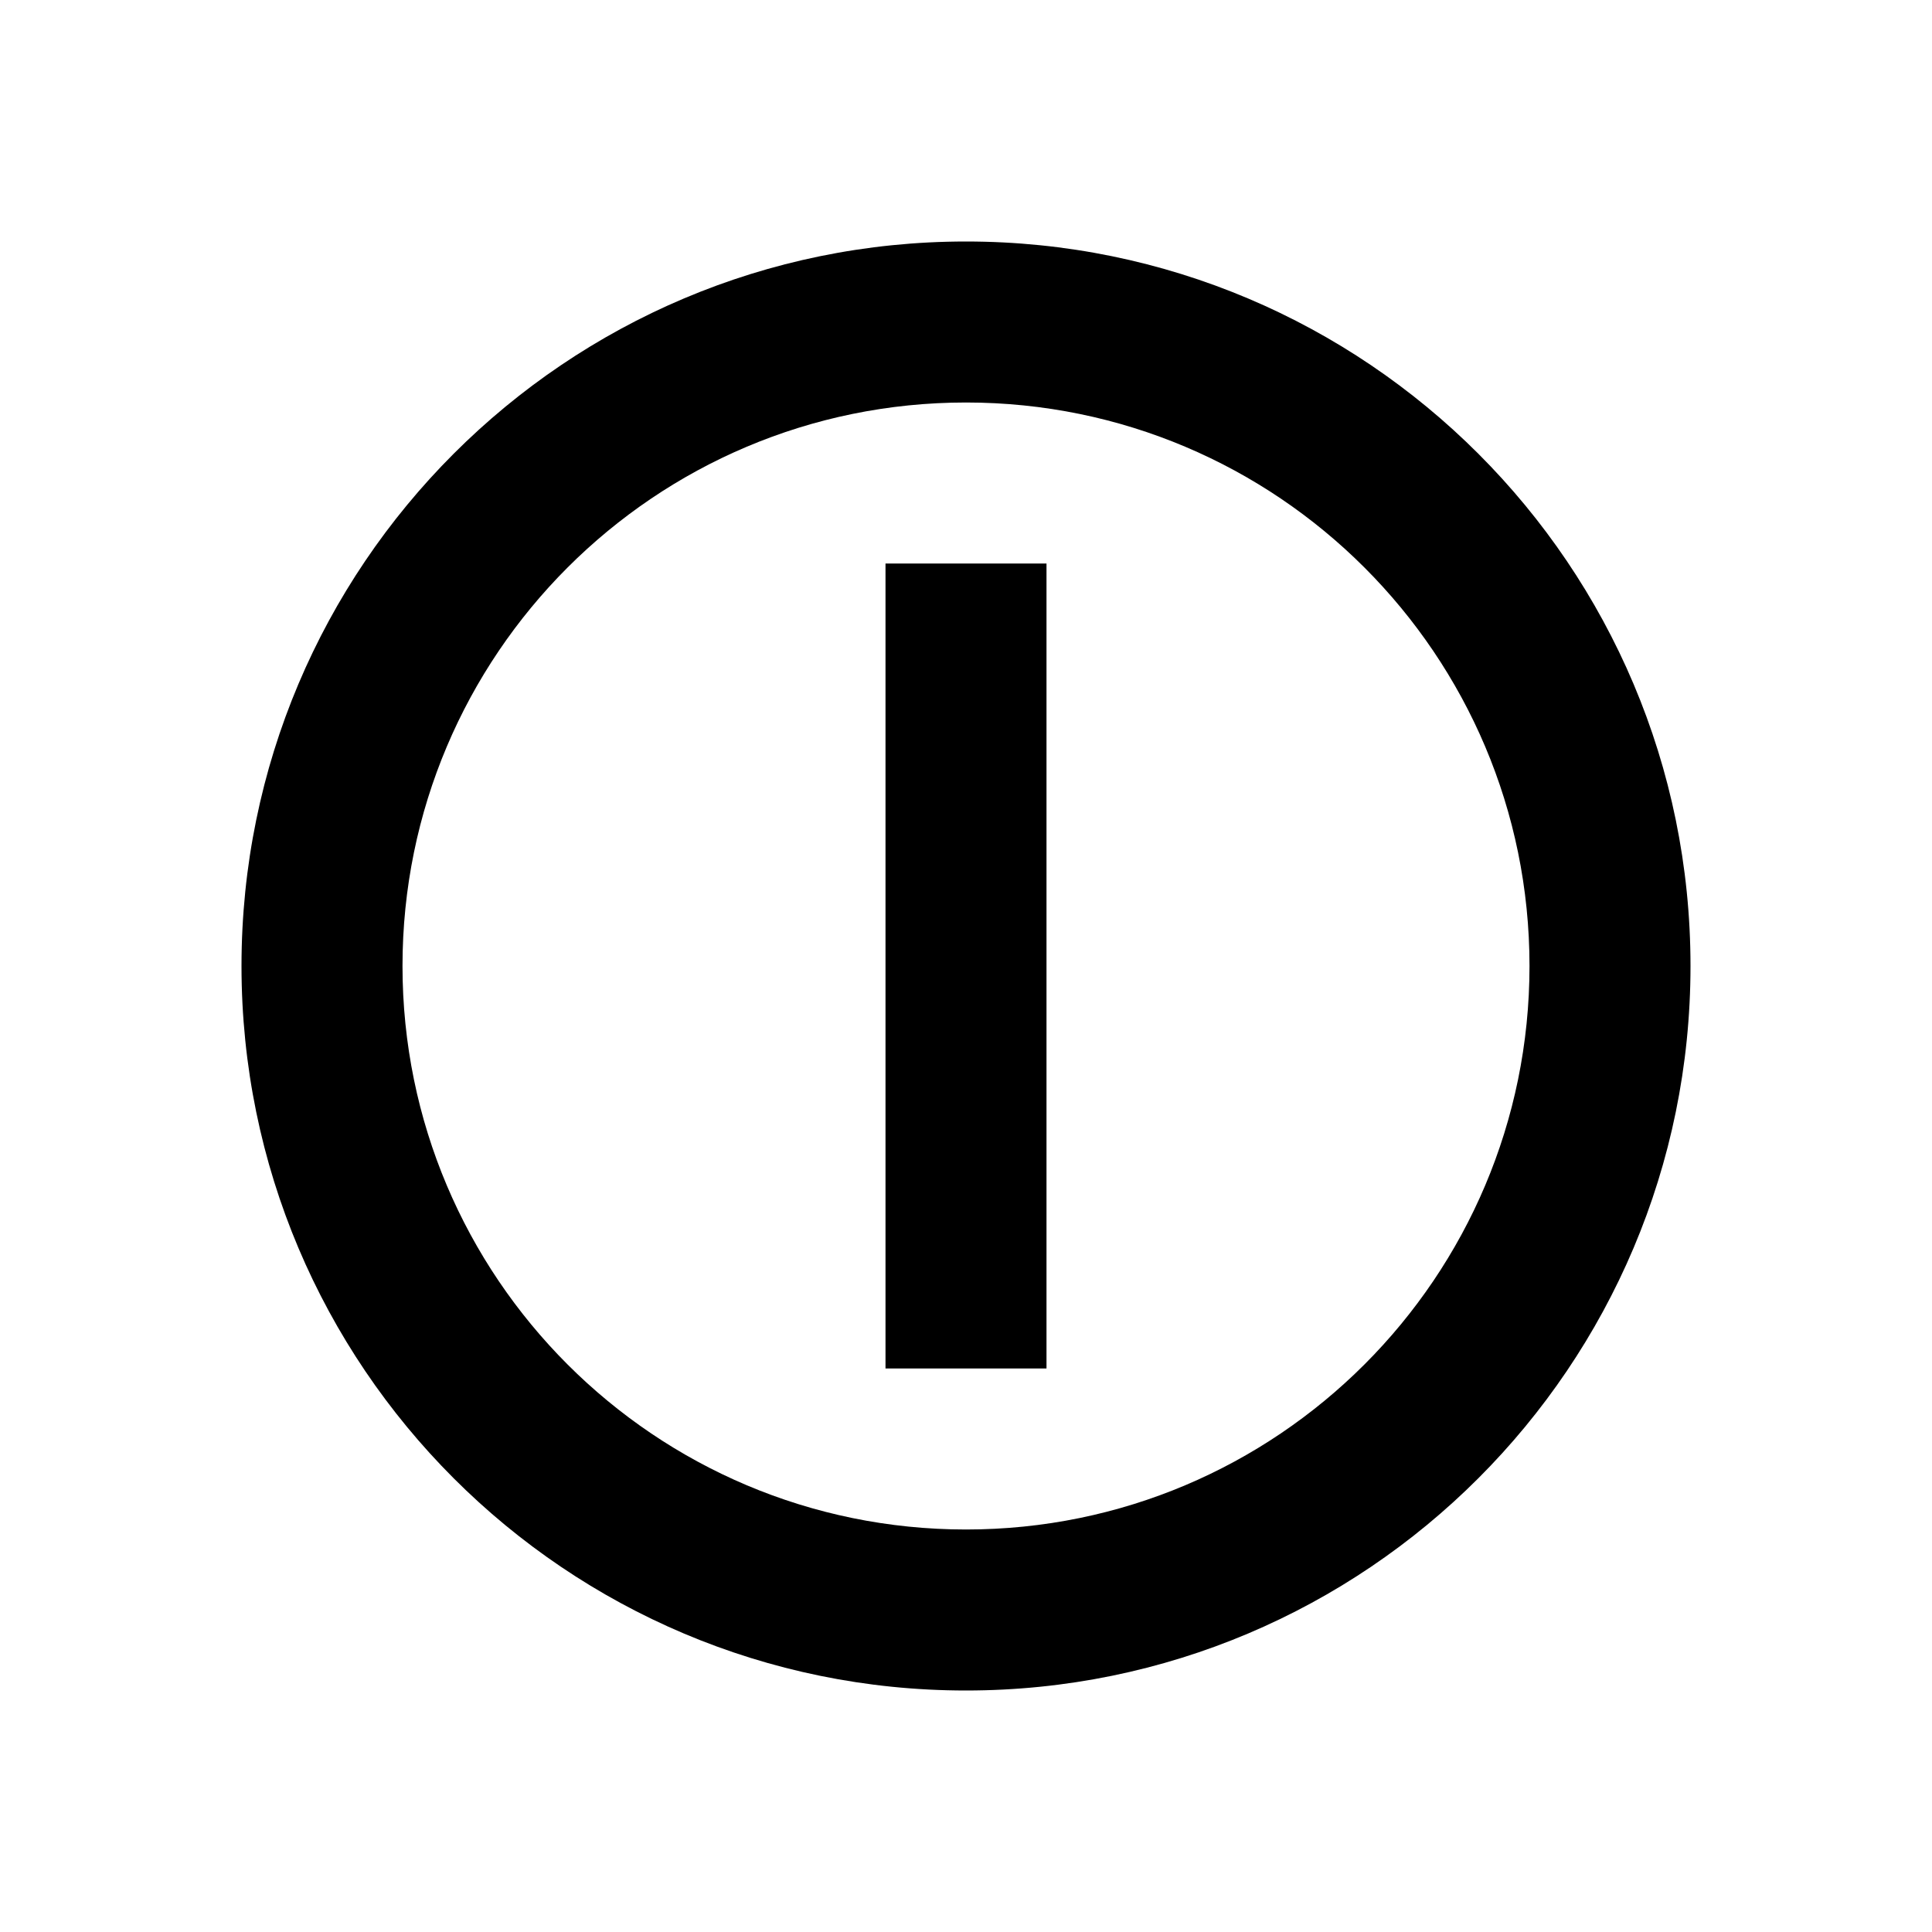
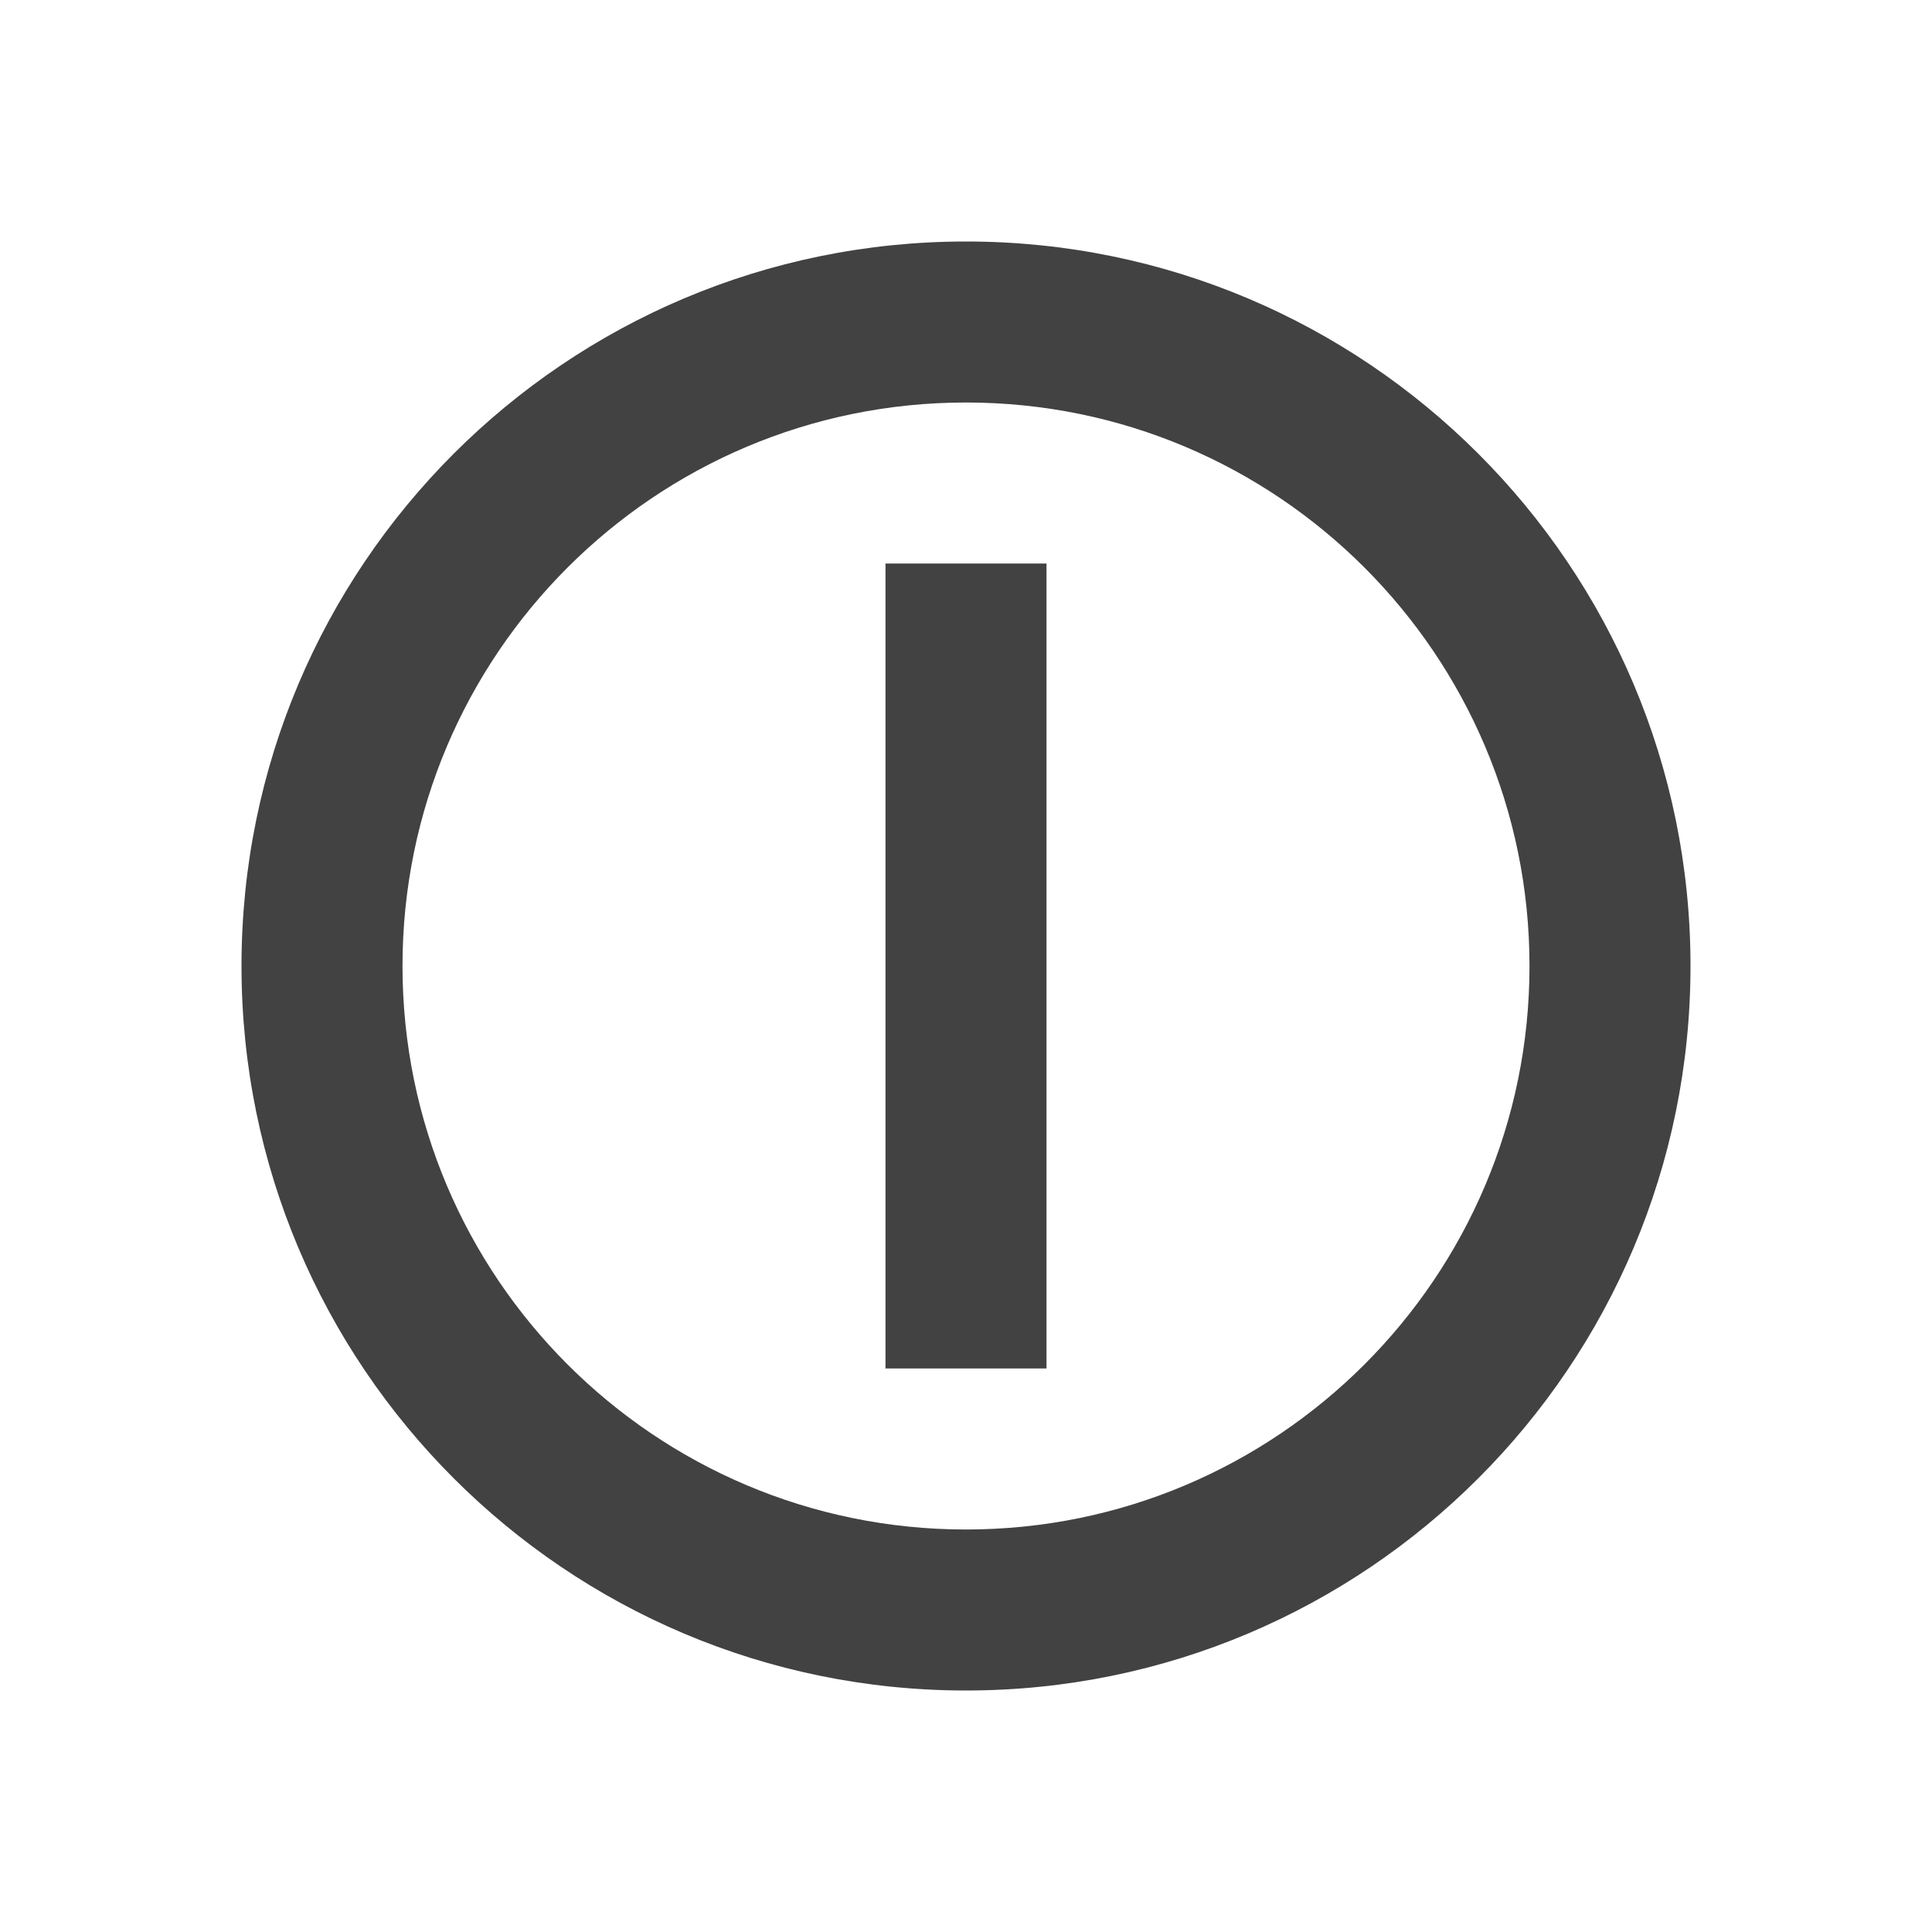
<svg xmlns="http://www.w3.org/2000/svg" version="1.1" width="24" height="24" viewBox="0 0 24 24">
-   <path d="M12,3A9,9 0 0,0 3,12A9,9 0 0,0 12,21A9,9 0 0,0 21,12A9,9 0 0,0 12,3M12,19A7,7 0 0,1 5,12A7,7 0 0,1 12,5A7,7 0 0,1 19,12A7,7 0 0,1 12,19M13,17H11V7H13V17Z" style="fill:424242" />
+   <path d="M12,3A9,9 0 0,0 3,12A9,9 0 0,0 12,21A9,9 0 0,0 21,12A9,9 0 0,0 12,3M12,19A7,7 0 0,1 5,12A7,7 0 0,1 12,5A7,7 0 0,1 19,12A7,7 0 0,1 12,19M13,17H11V7H13V17Z" style="fill:#424242" />
</svg>
